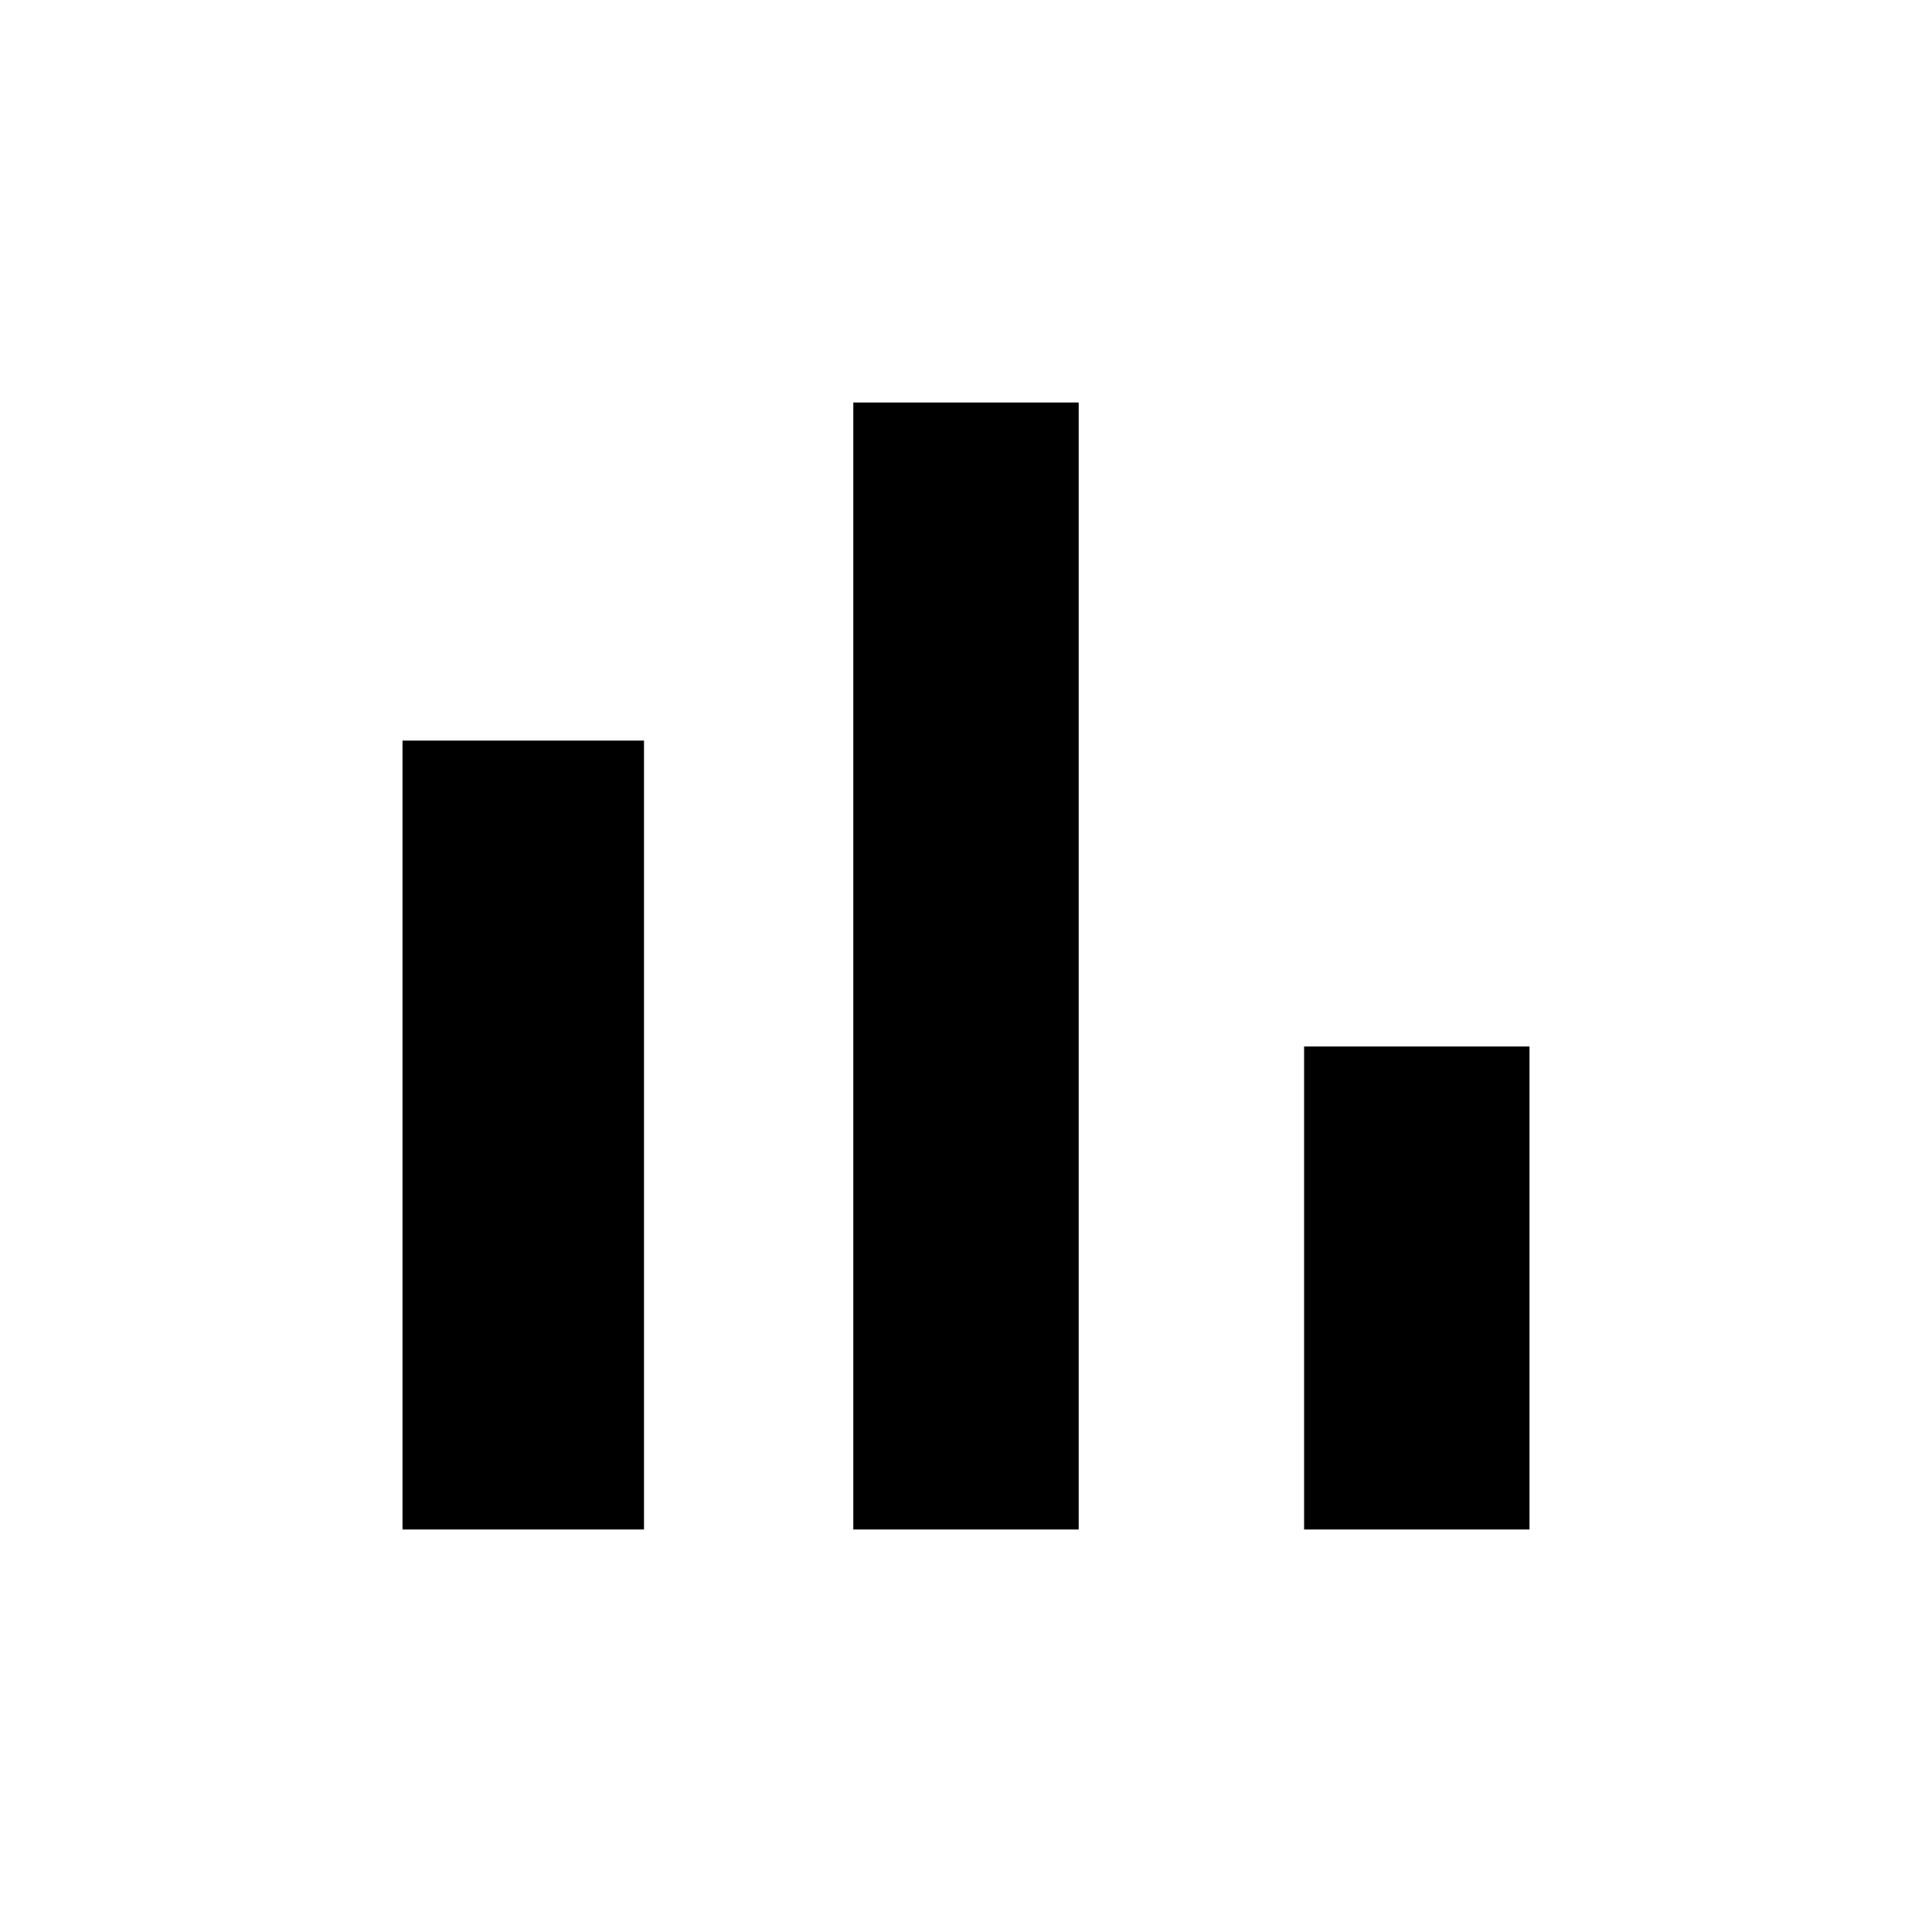
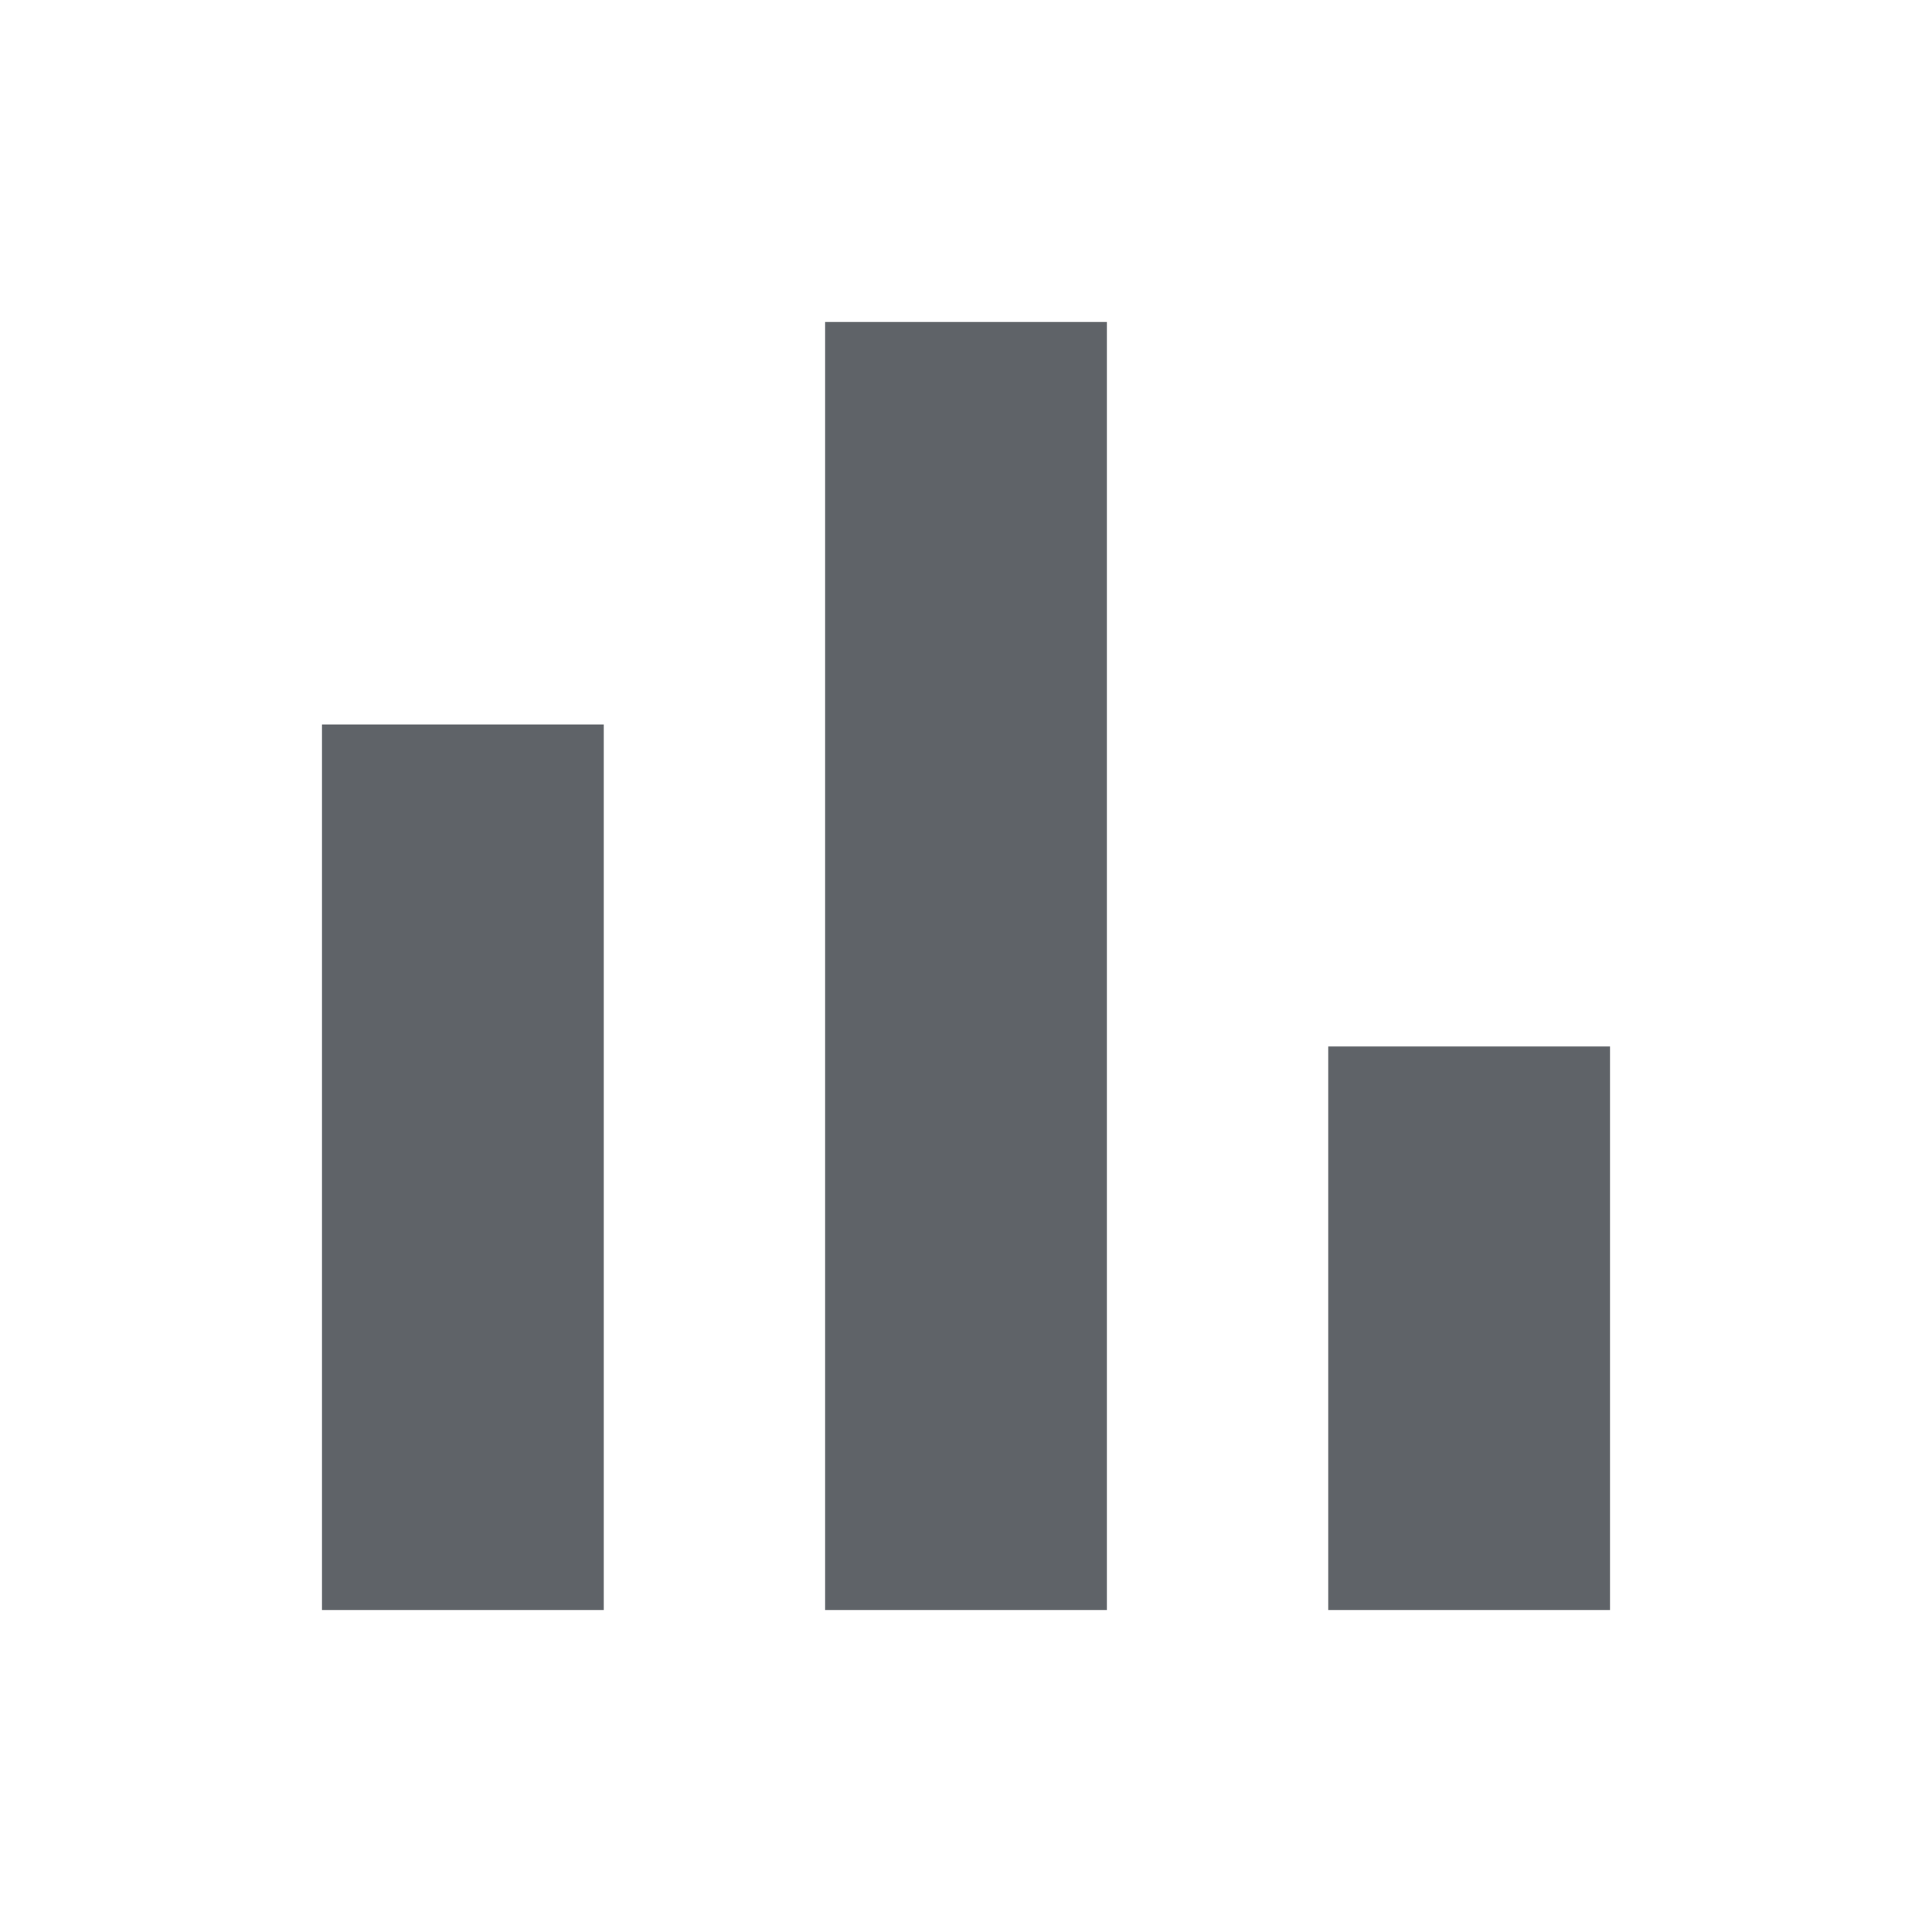
- <svg xmlns="http://www.w3.org/2000/svg" height="48px" viewBox="0 0 24 24" width="48px" fill="#000000">
-   <path d="M0 0h24v24H0z" fill="none" />
-   <path d="M5 9.2h3V19H5zM10.6 5h2.8v14h-2.8zm5.6 8H19v6h-2.8z" />
+ <svg xmlns="http://www.w3.org/2000/svg" height="48px" viewBox="0 -960 960 960" width="48px" fill="#5f6368">
+   <path d="M660-160v-280h140v280H660Zm-250 0v-640h140v640H410Zm-250 0v-440h140v440H160Z" />
</svg>
